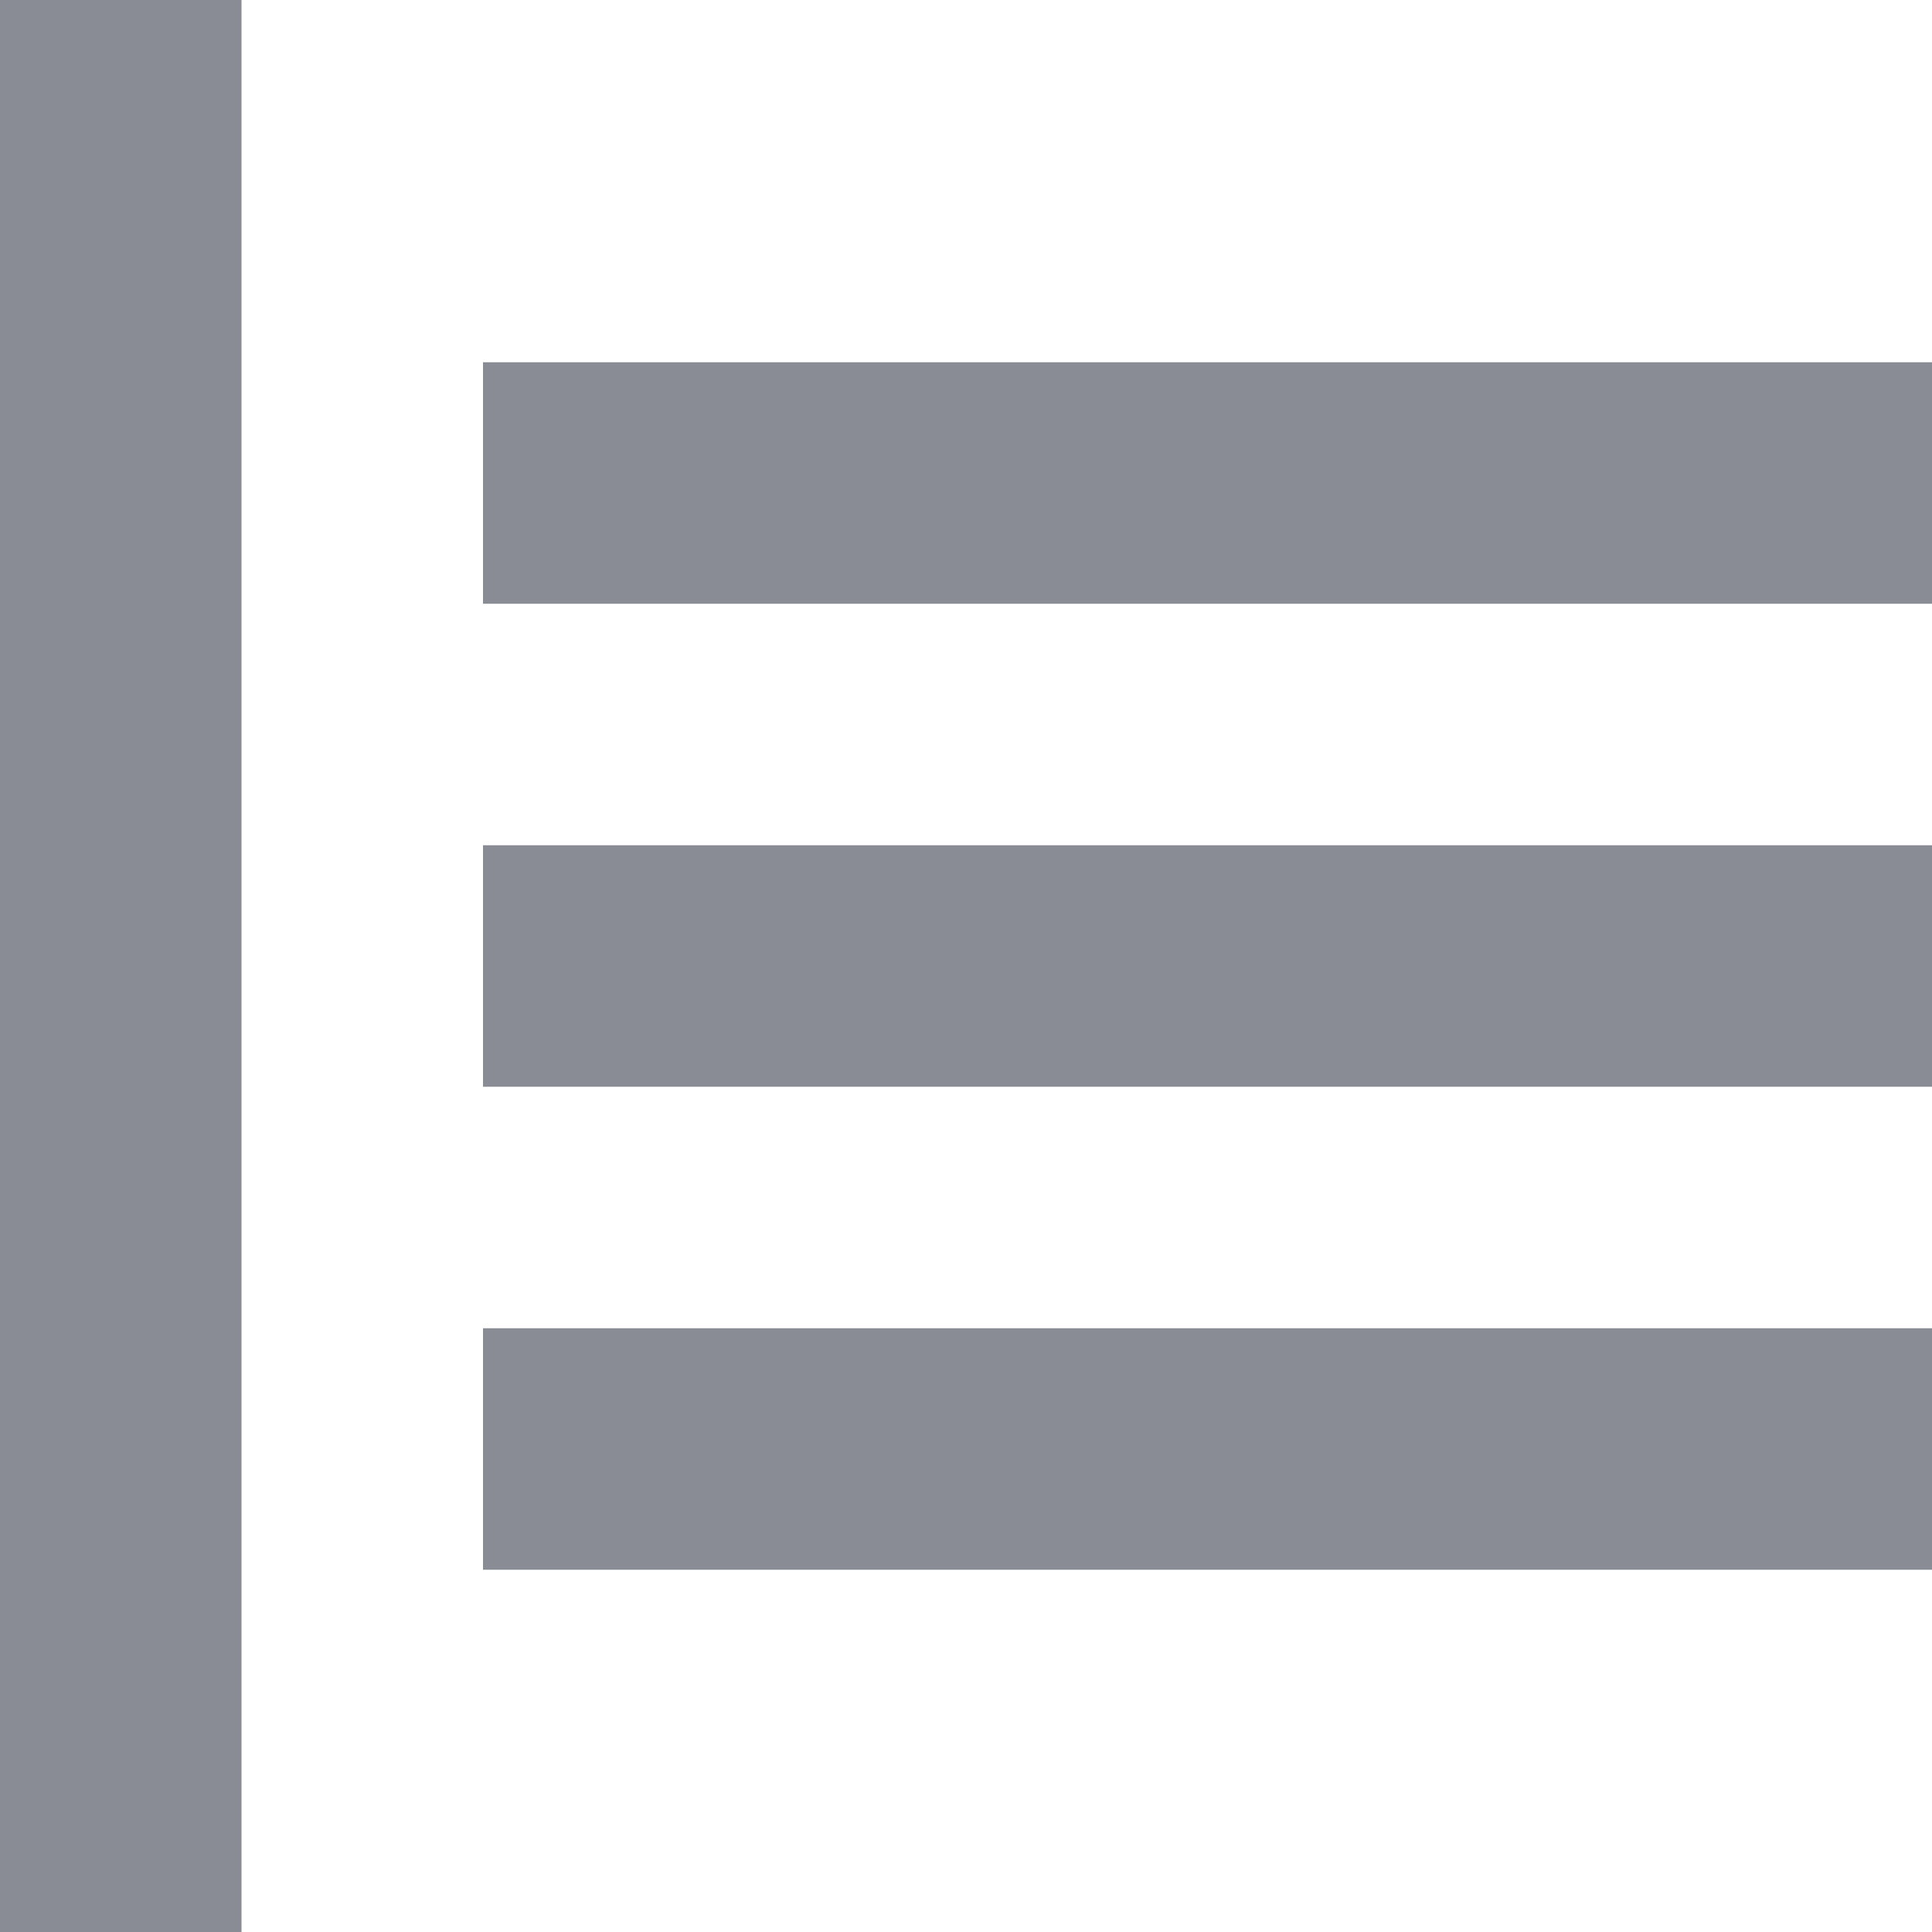
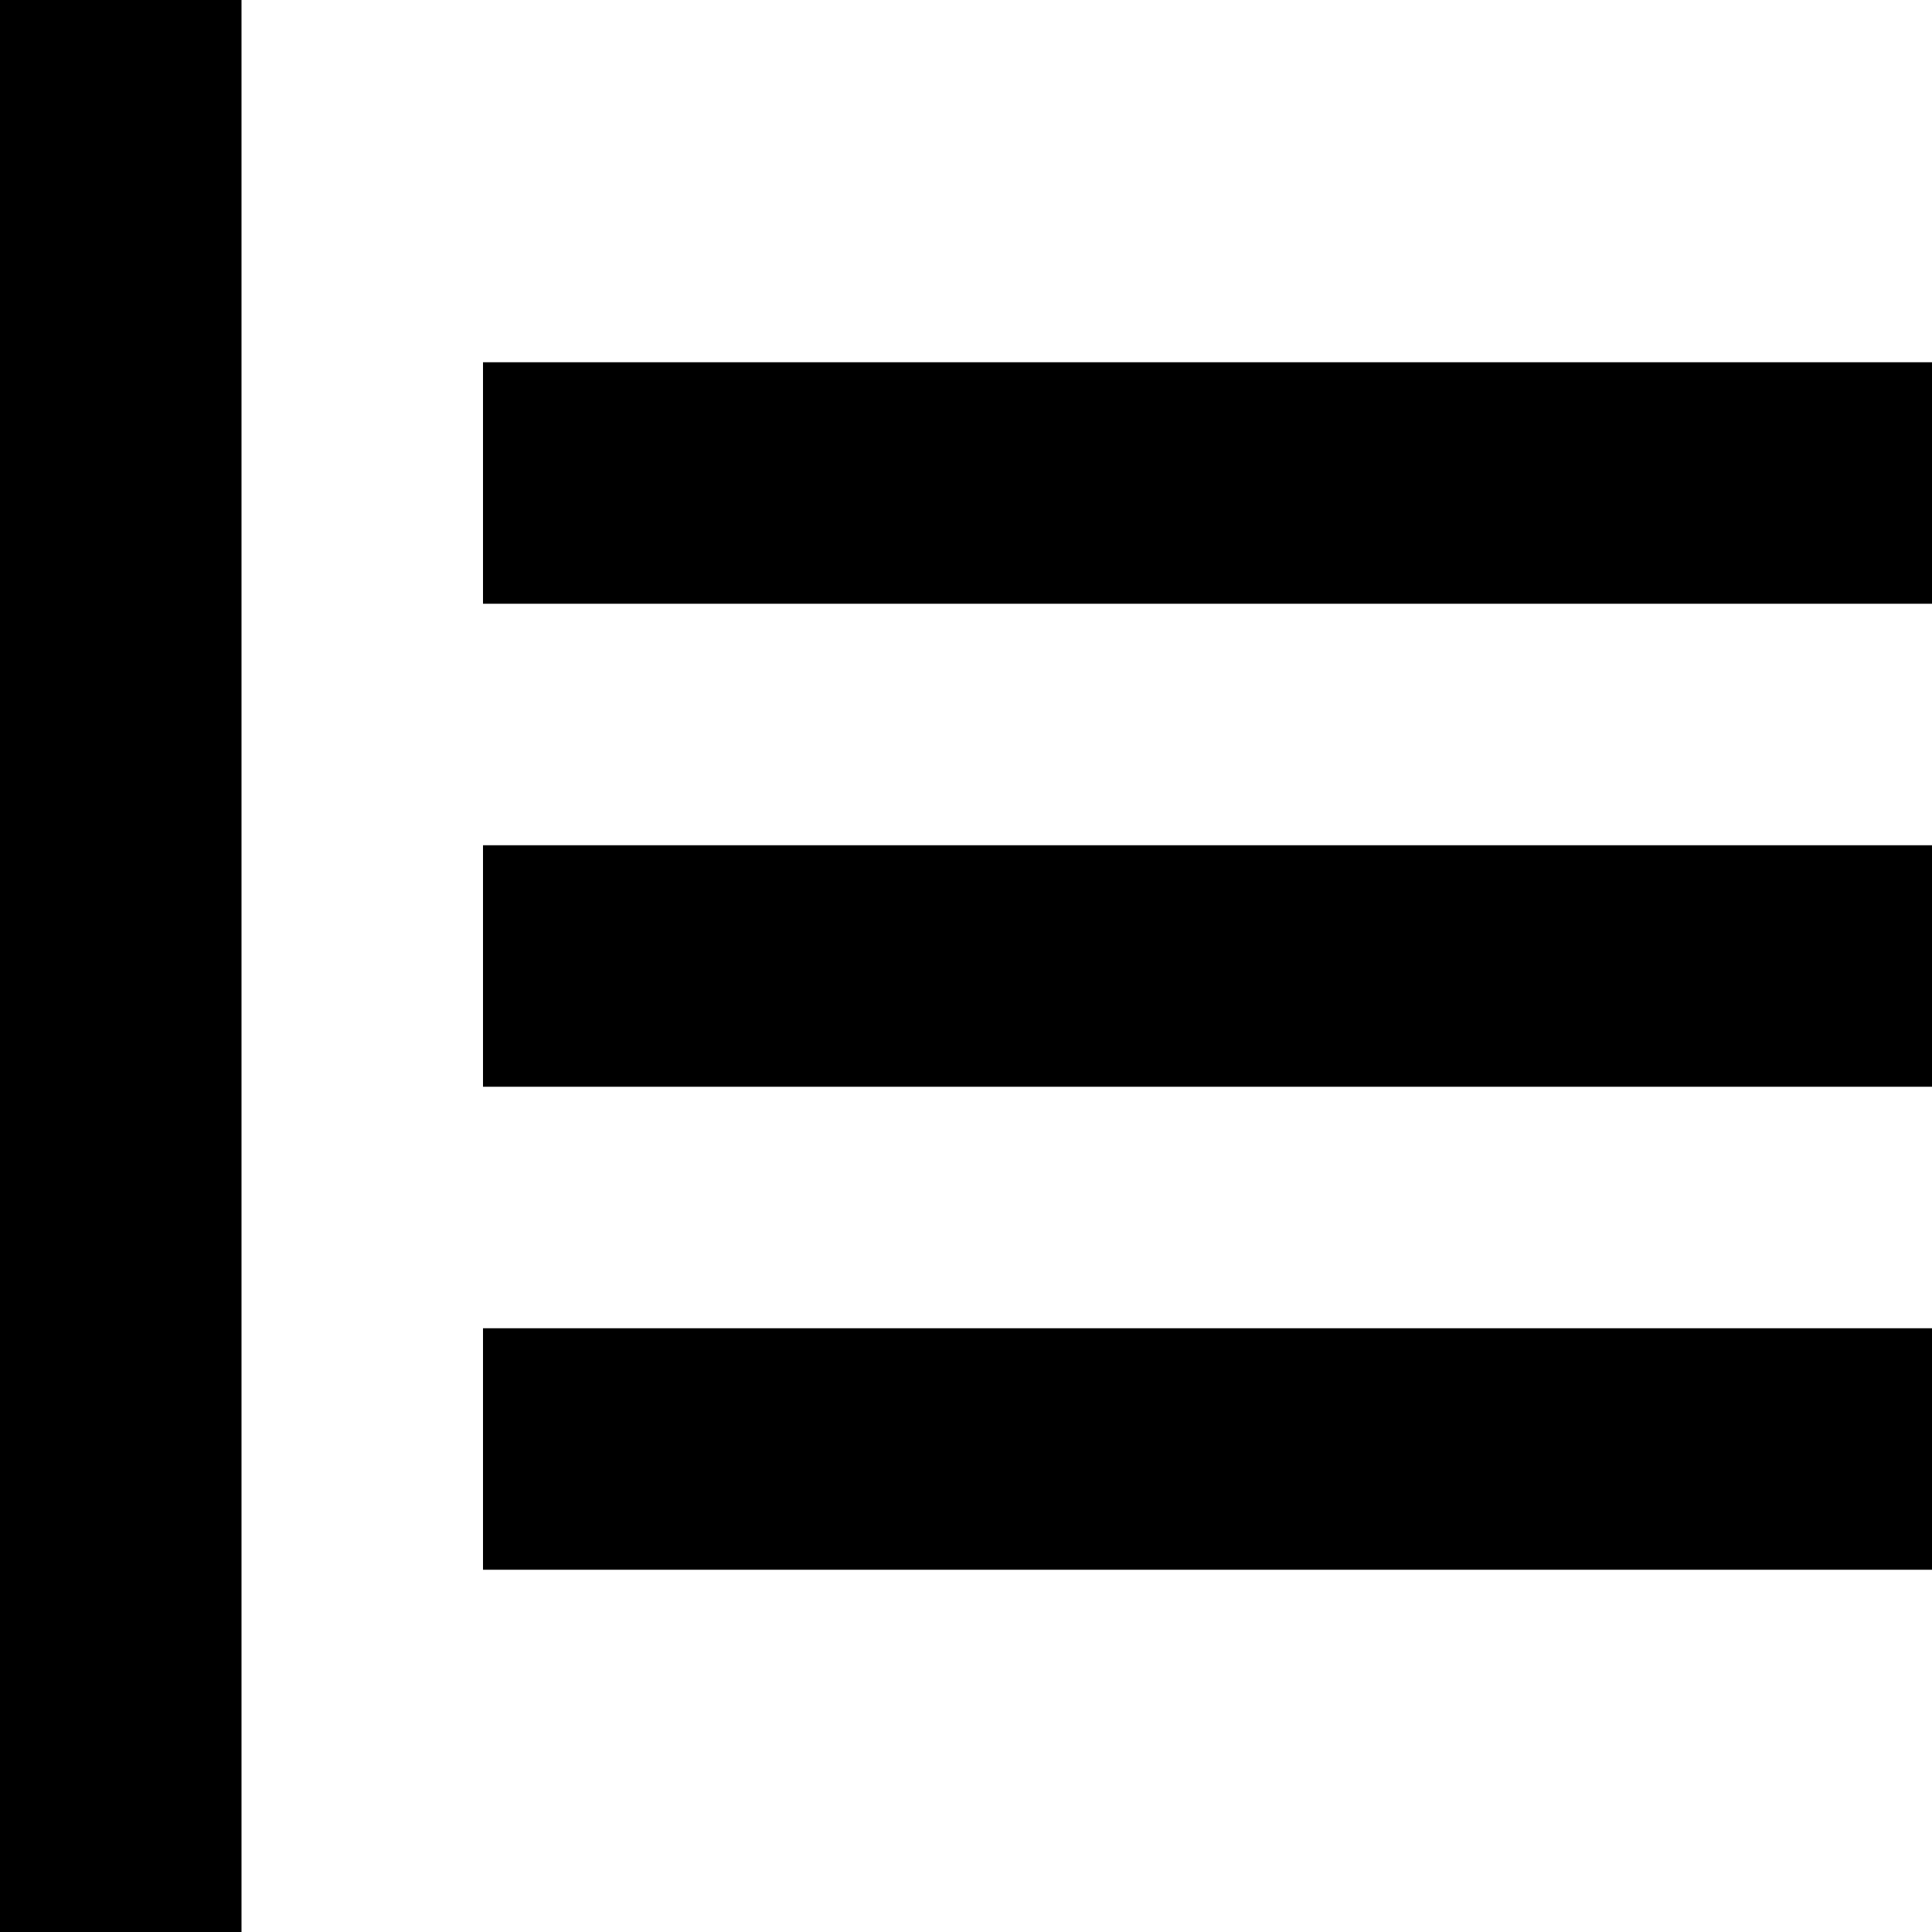
<svg xmlns="http://www.w3.org/2000/svg" width="16" height="16" viewBox="0 0 16 16" fill="none">
-   <path fill-rule="evenodd" clip-rule="evenodd" d="M2 16H0V0H2V16ZM4 5V3H16V5H4ZM4 7V9H16V7H4ZM4 13V11H16V13H4Z" fill="#898C94" />
+   <path fill-rule="evenodd" clip-rule="evenodd" d="M2 16H0V0H2V16ZM4 5V3H16V5H4ZM4 7V9H16V7H4ZM4 13V11H16V13H4Z" fill="currentColor" />
</svg>
